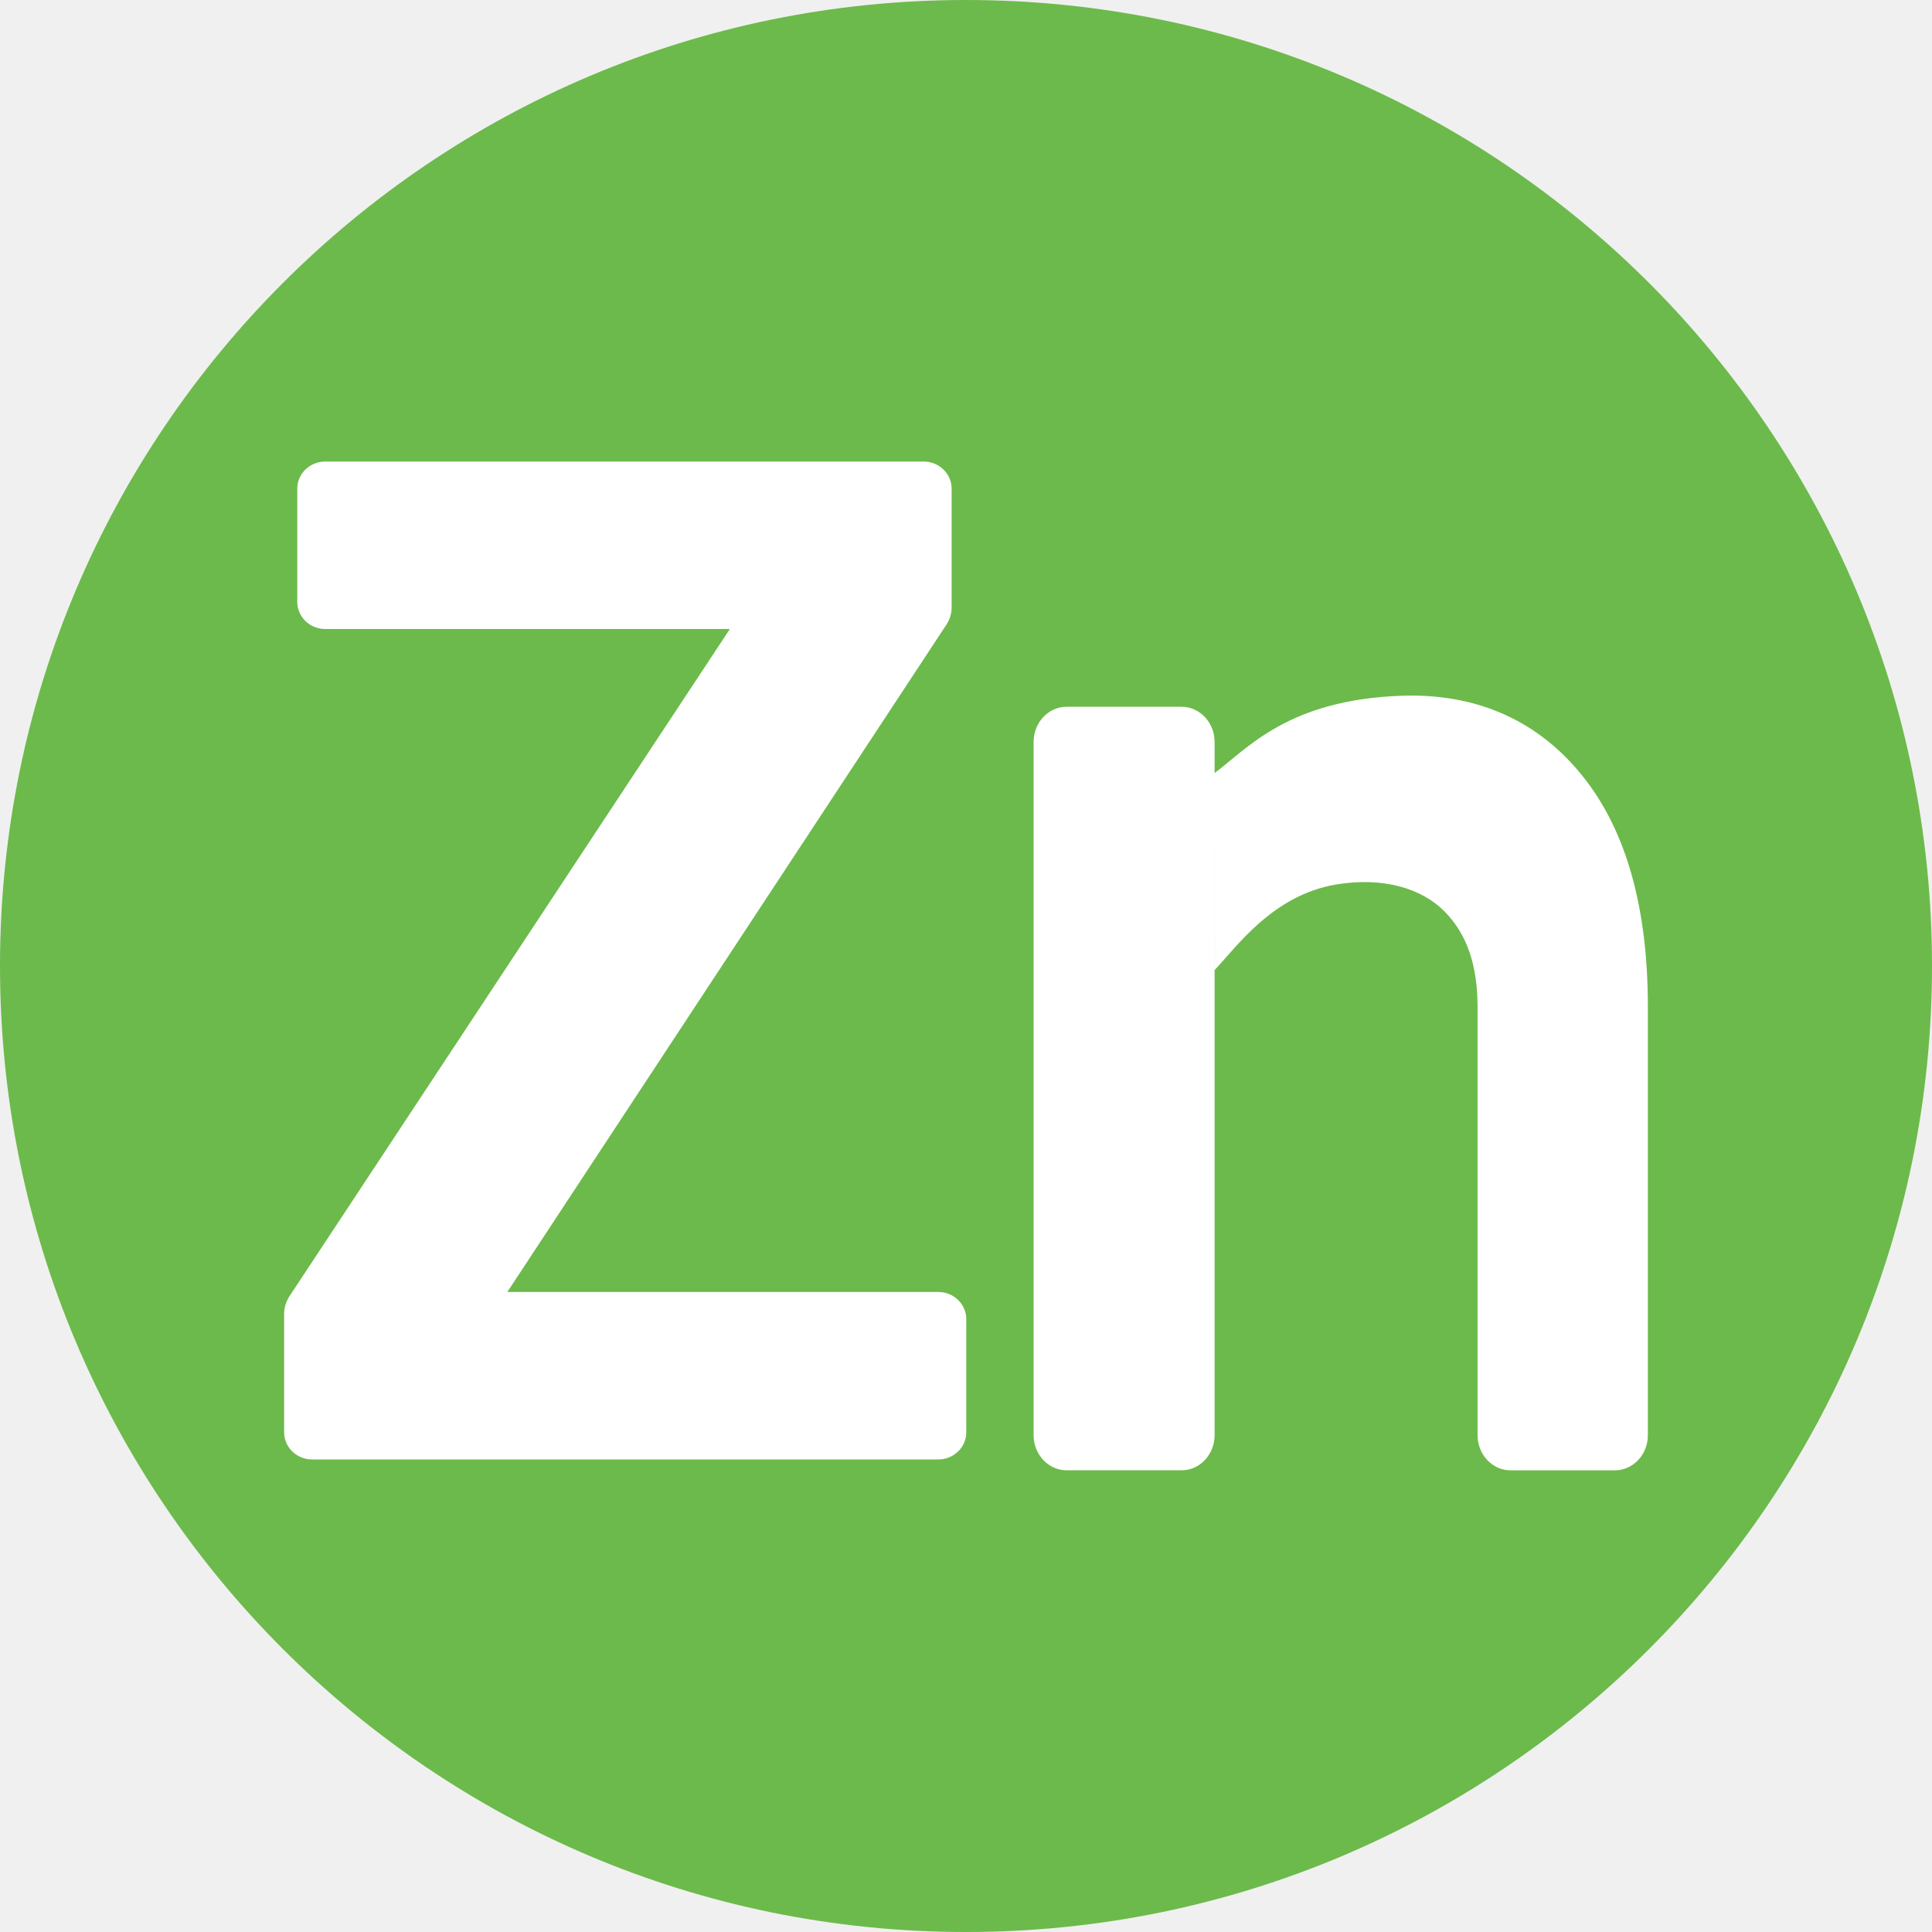
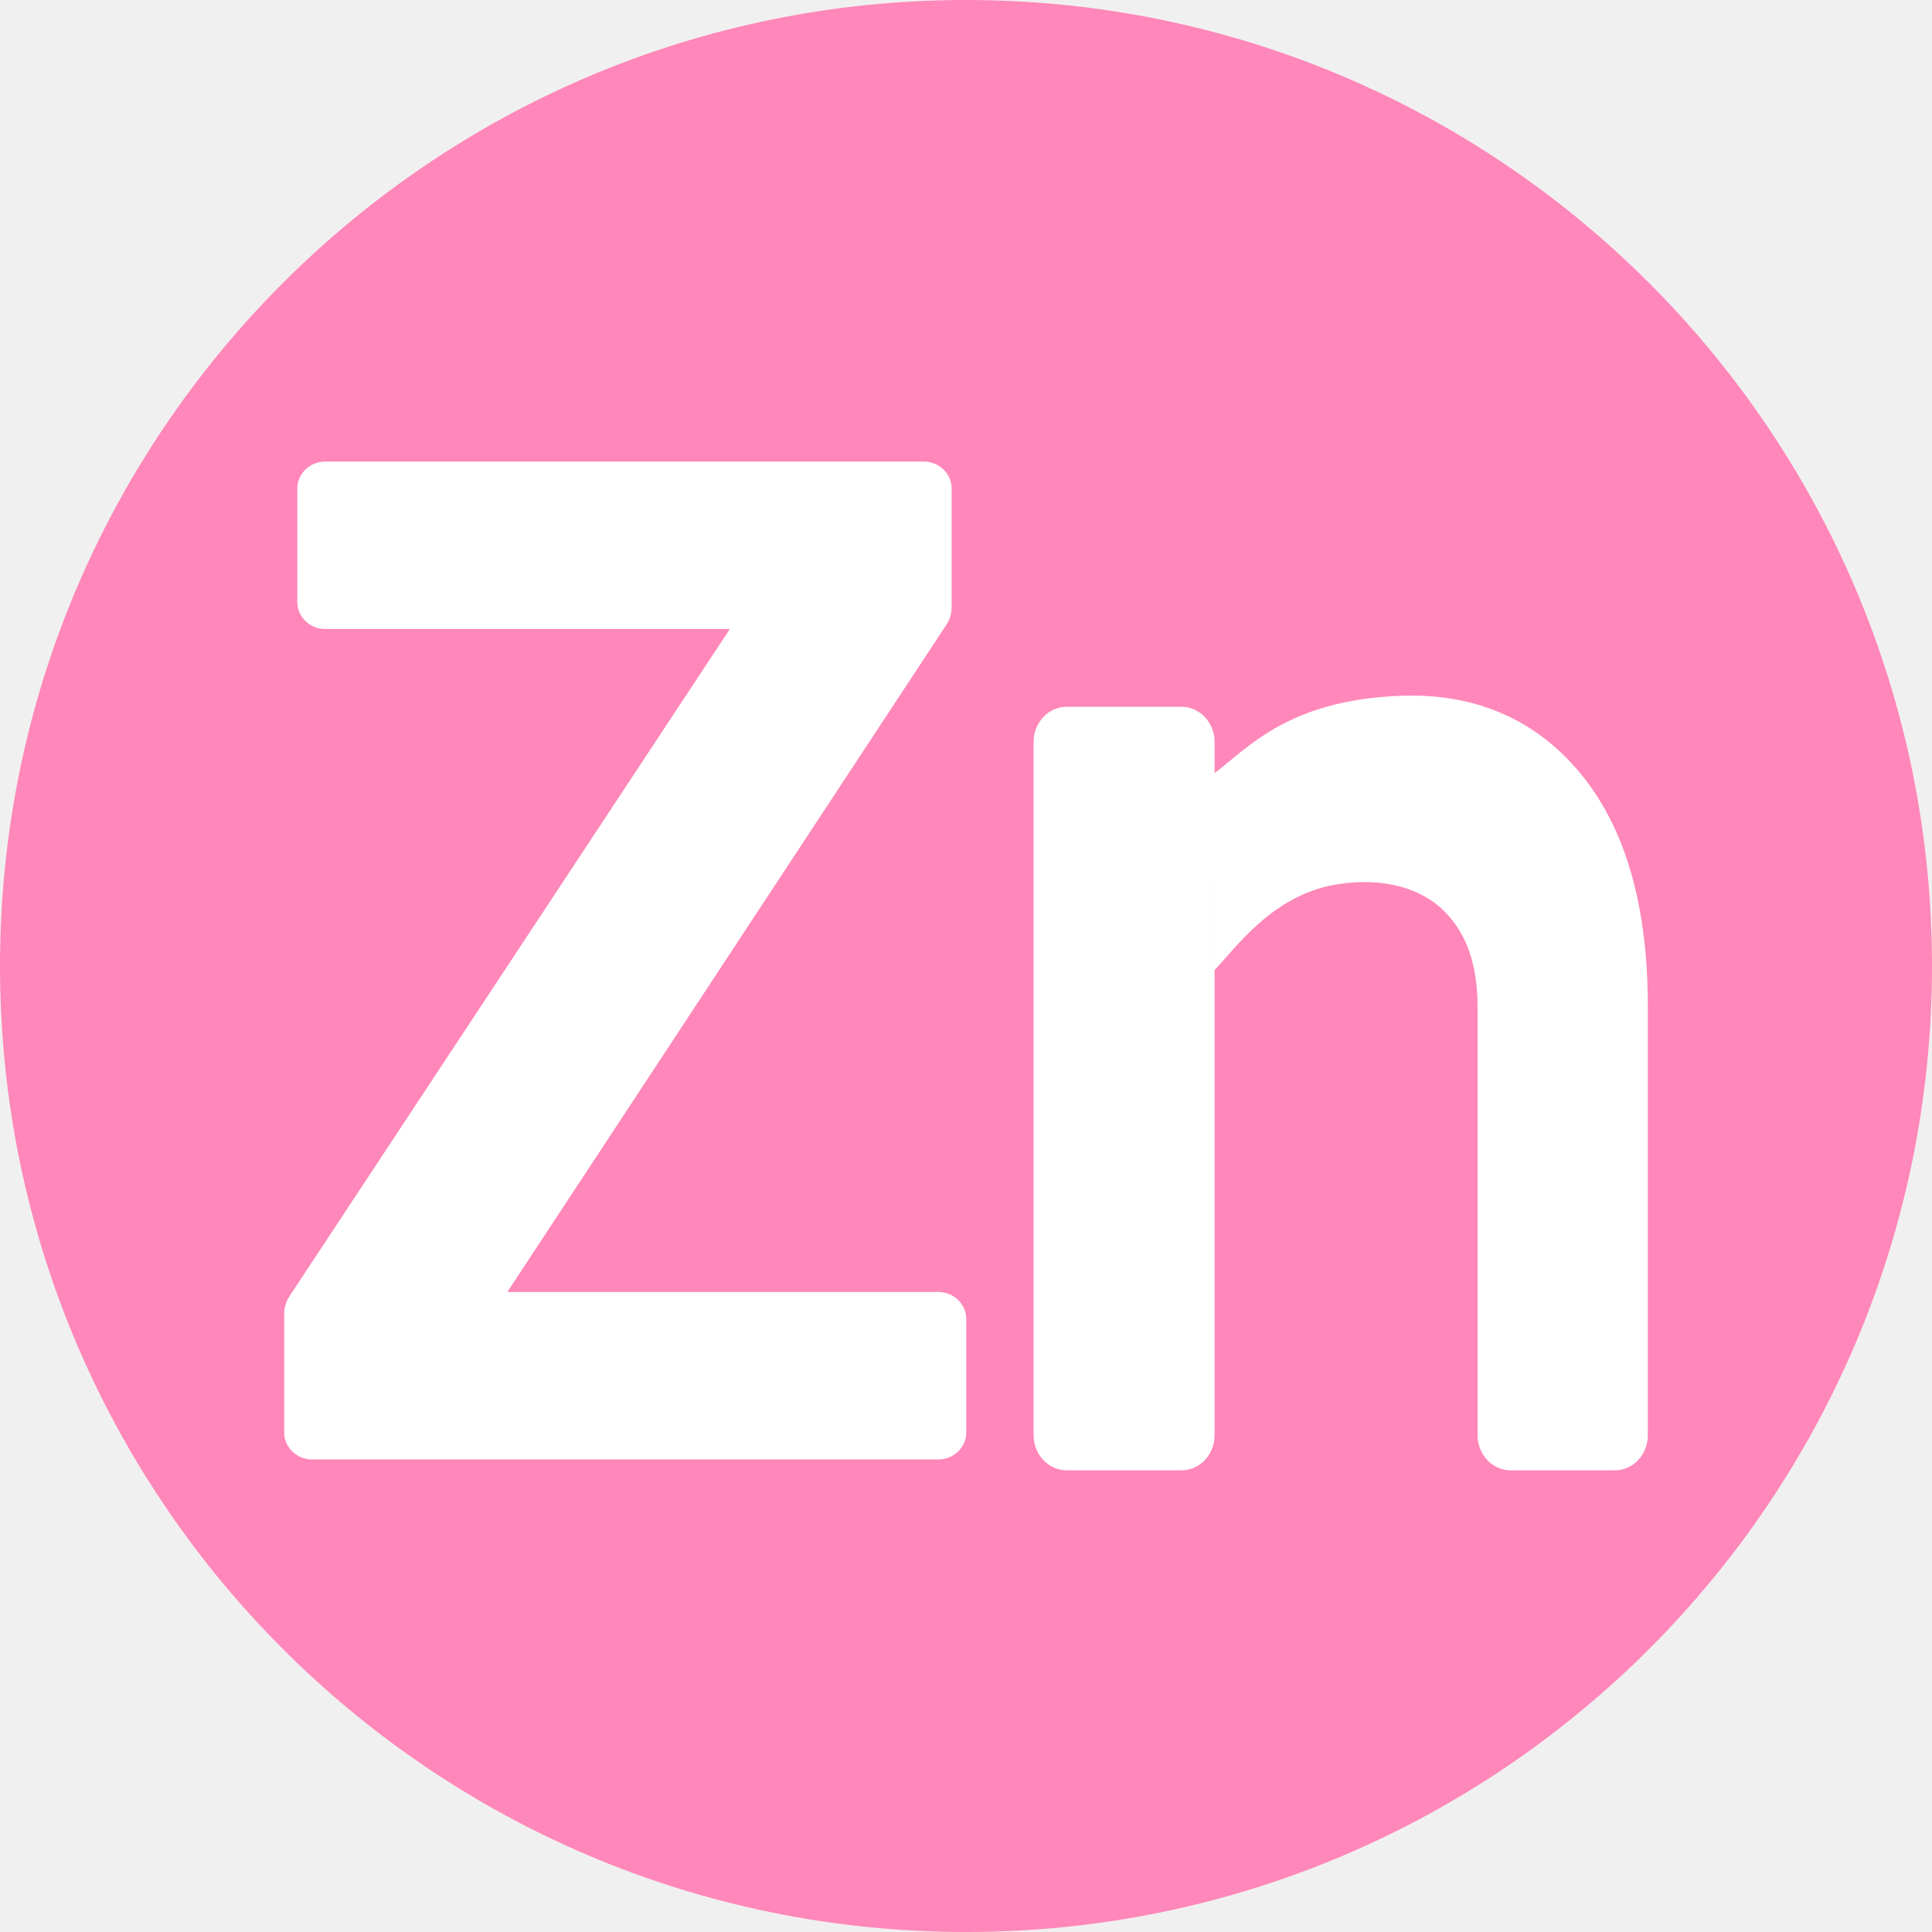
- <svg xmlns="http://www.w3.org/2000/svg" width="350" height="350" viewBox="0 0 350 350" fill="none">
-   <path d="M175 350C271.65 350 350 271.65 350 175C350 78.35 271.65 0 175 0C78.35 0 0 78.35 0 175C0 271.65 78.35 350 175 350Z" fill="#6CBA4B" />
-   <path d="M171.447 113.169L91.909 234.053H169.975C172.773 234.053 175.048 236.251 175.048 238.961V259.485C175.048 262.195 172.773 264.393 169.975 264.393H56.545C53.748 264.393 51.473 262.195 51.473 259.485V238.042C51.473 236.899 51.812 235.796 52.431 234.837L132.22 113.953H58.927C56.129 113.953 53.854 111.755 53.854 109.045V88.521C53.854 85.811 56.129 83.613 58.927 83.613H167.323C170.121 83.613 172.396 85.811 172.396 88.521V109.974C172.405 111.116 172.076 112.22 171.447 113.169Z" fill="white" />
-   <path d="M193.229 128.038H214.052C217.353 128.038 220.035 130.894 220.035 134.408V259.988C220.035 263.512 217.353 266.358 214.052 266.358H193.229C189.928 266.358 187.246 263.502 187.246 259.988V134.418C187.246 130.894 189.918 128.038 193.229 128.038ZM220.035 140.043C225.969 135.648 233.269 126.78 253.86 126.044C268.052 125.531 279.059 130.952 286.842 140.769C294.635 150.585 298.527 164.467 298.527 182.415V259.998C298.527 263.521 295.845 266.367 292.544 266.367H273.657C270.356 266.367 267.674 263.512 267.674 259.998V182.541C267.674 174.903 265.816 169.327 261.73 165.155C257.645 160.982 250.607 158.785 241.991 160.246C230.5 162.192 223.917 171.679 220.045 175.726" fill="white" />
+ <svg xmlns="http://www.w3.org/2000/svg" width="70" height="70" viewBox="0 0 70 70" fill="none">
+   <g clip-path="url(#clip0_6789_1096)">
+     <path d="M35 70C54.33 70 70 54.33 70 35C70 15.67 54.33 0 35 0C15.67 0 0 15.67 0 35C0 54.33 15.67 70 35 70Z" fill="#FF87B9" />
+     <path d="M34.29 22.634L18.382 46.811L33.995 46.811C34.555 46.811 35.01 47.25 35.01 47.792V51.897C35.01 52.439 34.555 52.879 33.995 52.879L11.309 52.879C10.75 52.879 10.295 52.439 10.295 51.897L10.295 47.608C10.295 47.38 10.363 47.159 10.487 46.967L26.444 22.791L11.786 22.791C11.226 22.791 10.771 22.351 10.771 21.809L10.771 17.704C10.771 17.162 11.226 16.723 11.786 16.723L33.465 16.723C34.025 16.723 34.48 17.162 34.48 17.704L34.48 21.995C34.481 22.223 34.416 22.444 34.29 22.634Z" fill="white" />
+     <path d="M38.646 25.608L42.81 25.608C43.471 25.608 44.007 26.179 44.007 26.882L44.007 51.998C44.007 52.702 43.471 53.272 42.81 53.272L38.646 53.272C37.986 53.272 37.449 52.7 37.449 51.998L37.449 26.884C37.449 26.179 37.984 25.608 38.646 25.608ZM44.007 28.009C45.194 27.13 46.654 25.356 50.772 25.209C53.61 25.106 55.812 26.19 57.368 28.154C58.927 30.117 59.705 32.893 59.705 36.483L59.705 52C59.705 52.704 59.169 53.273 58.509 53.273L54.731 53.273C54.071 53.273 53.535 52.702 53.535 52L53.535 36.508C53.535 34.981 53.163 33.865 52.346 33.031C51.529 32.196 50.121 31.757 48.398 32.049C46.1 32.438 44.783 34.336 44.009 35.145" fill="white" />
+   </g>
+   <defs>
+     <clipPath id="clip0_6789_1096">
+       <rect width="70" height="70" fill="white" />
+     </clipPath>
+   </defs>
</svg>
